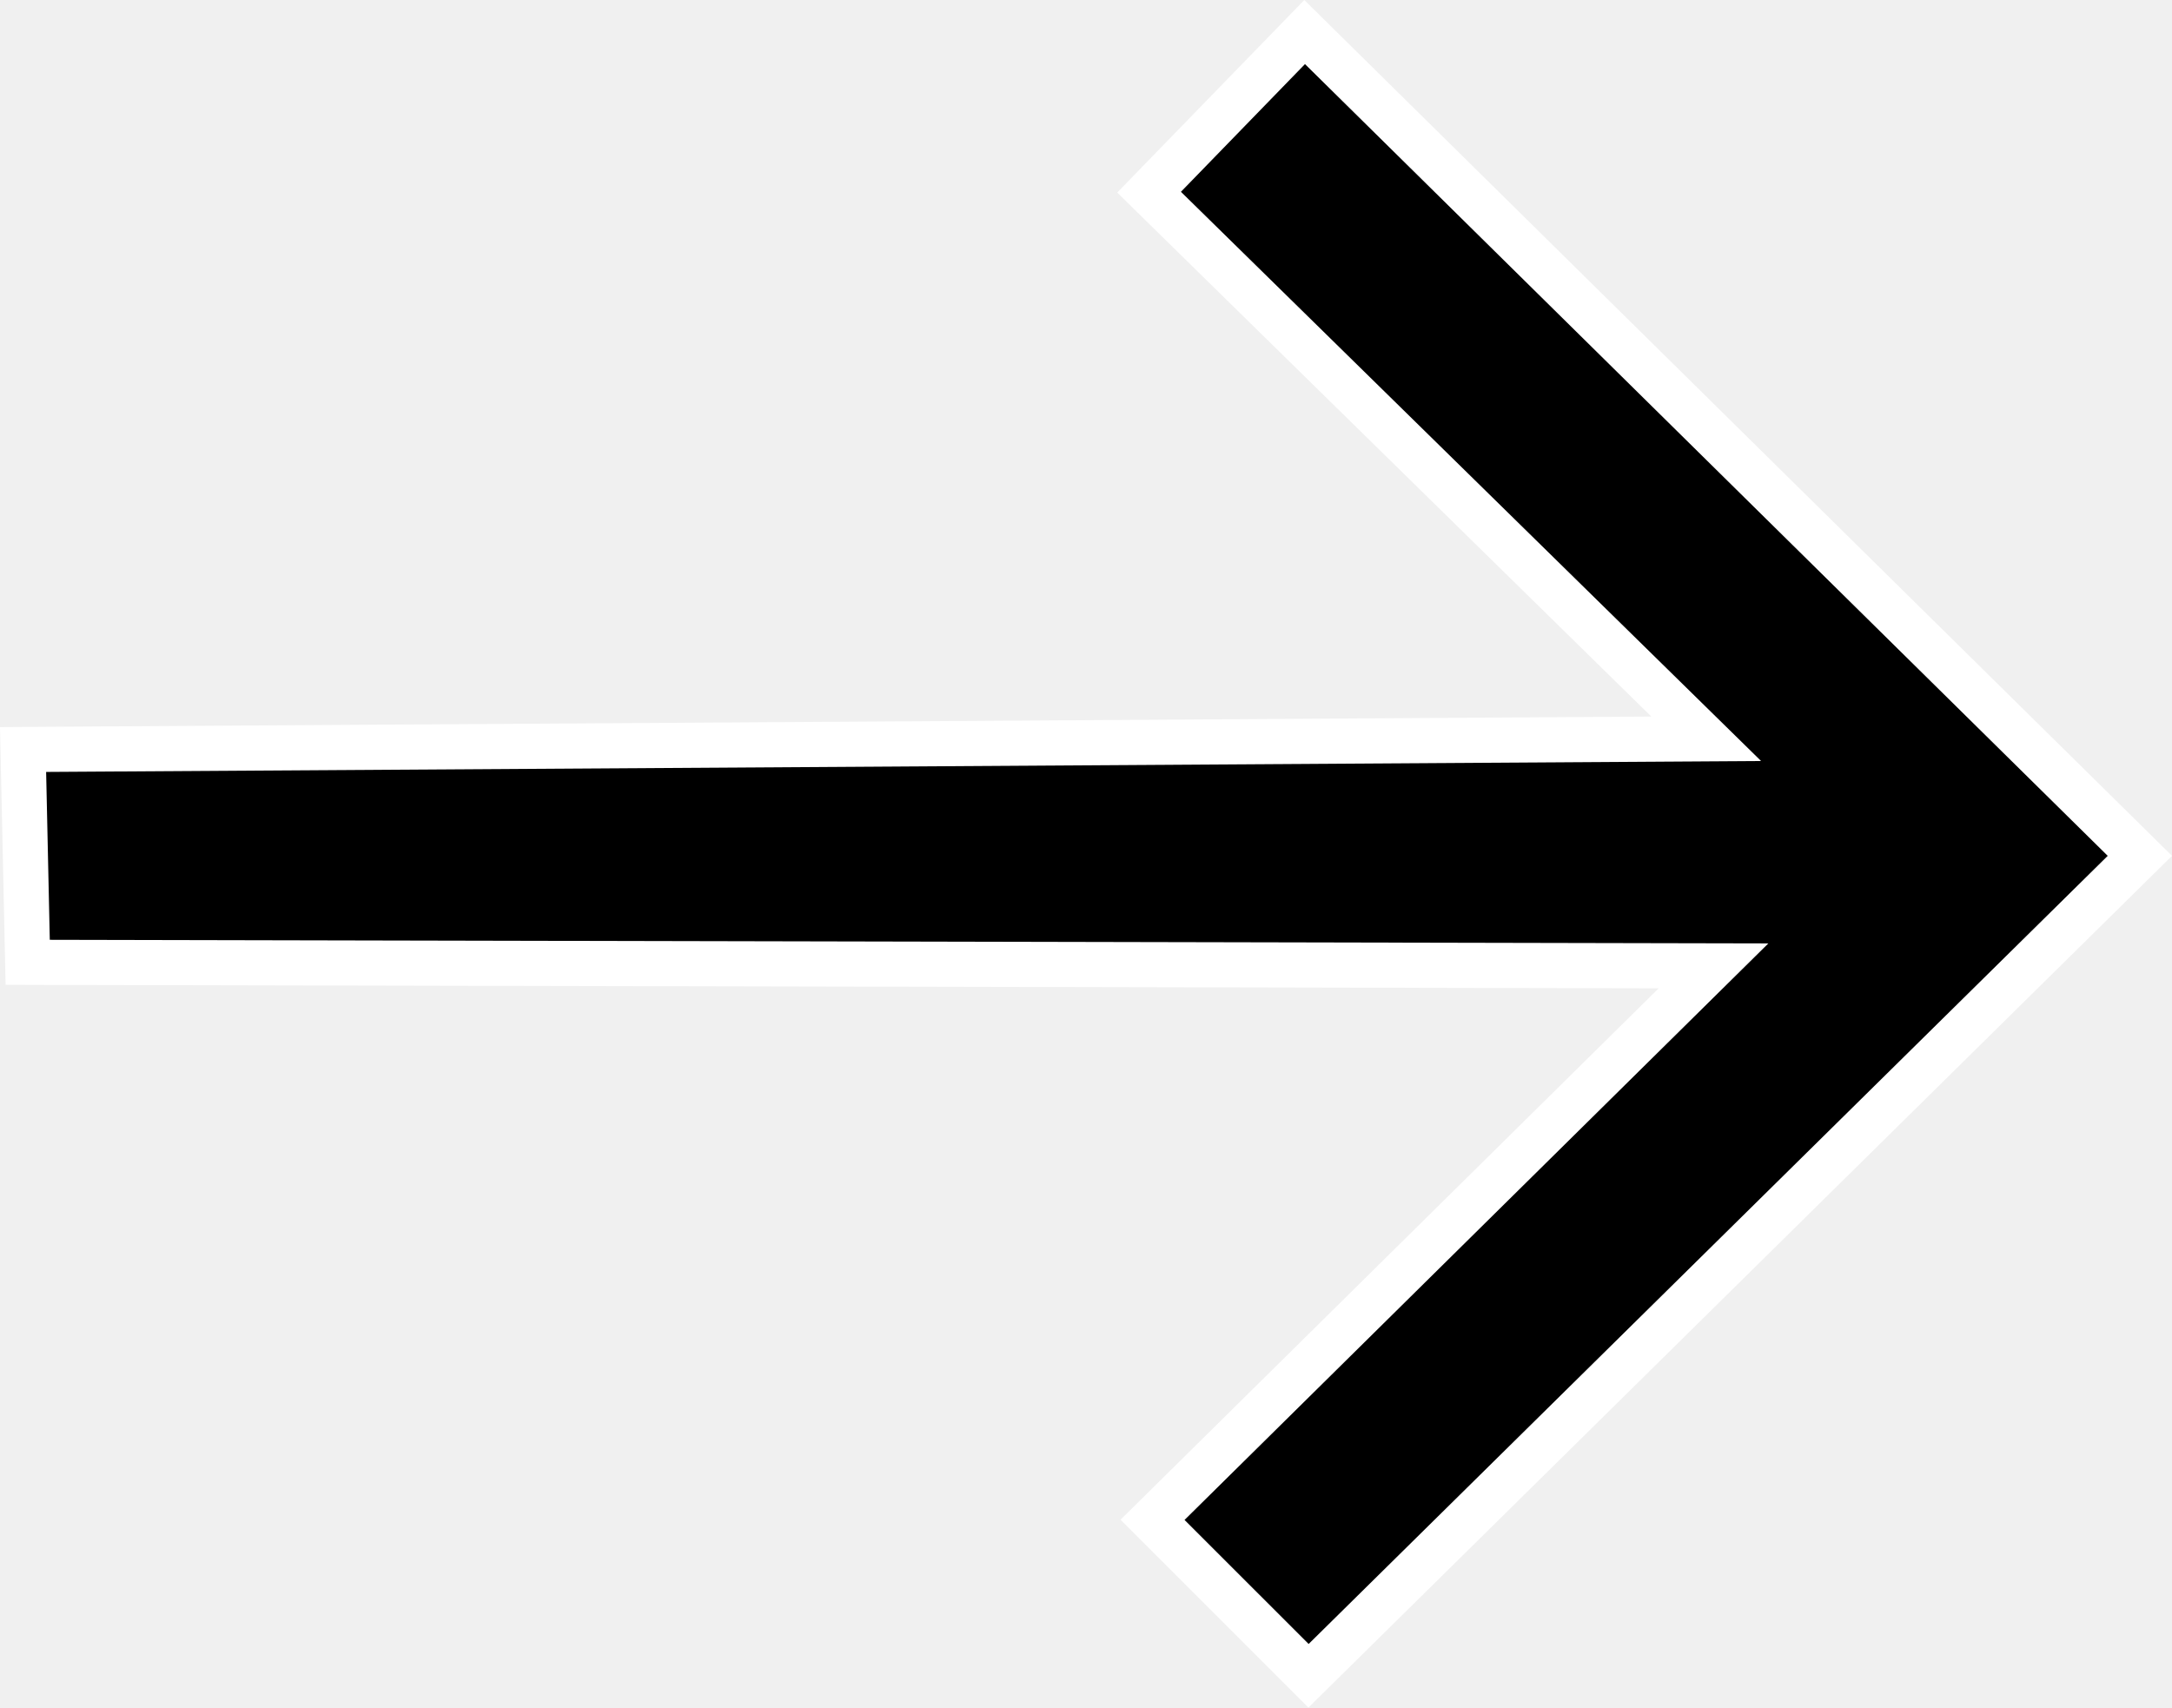
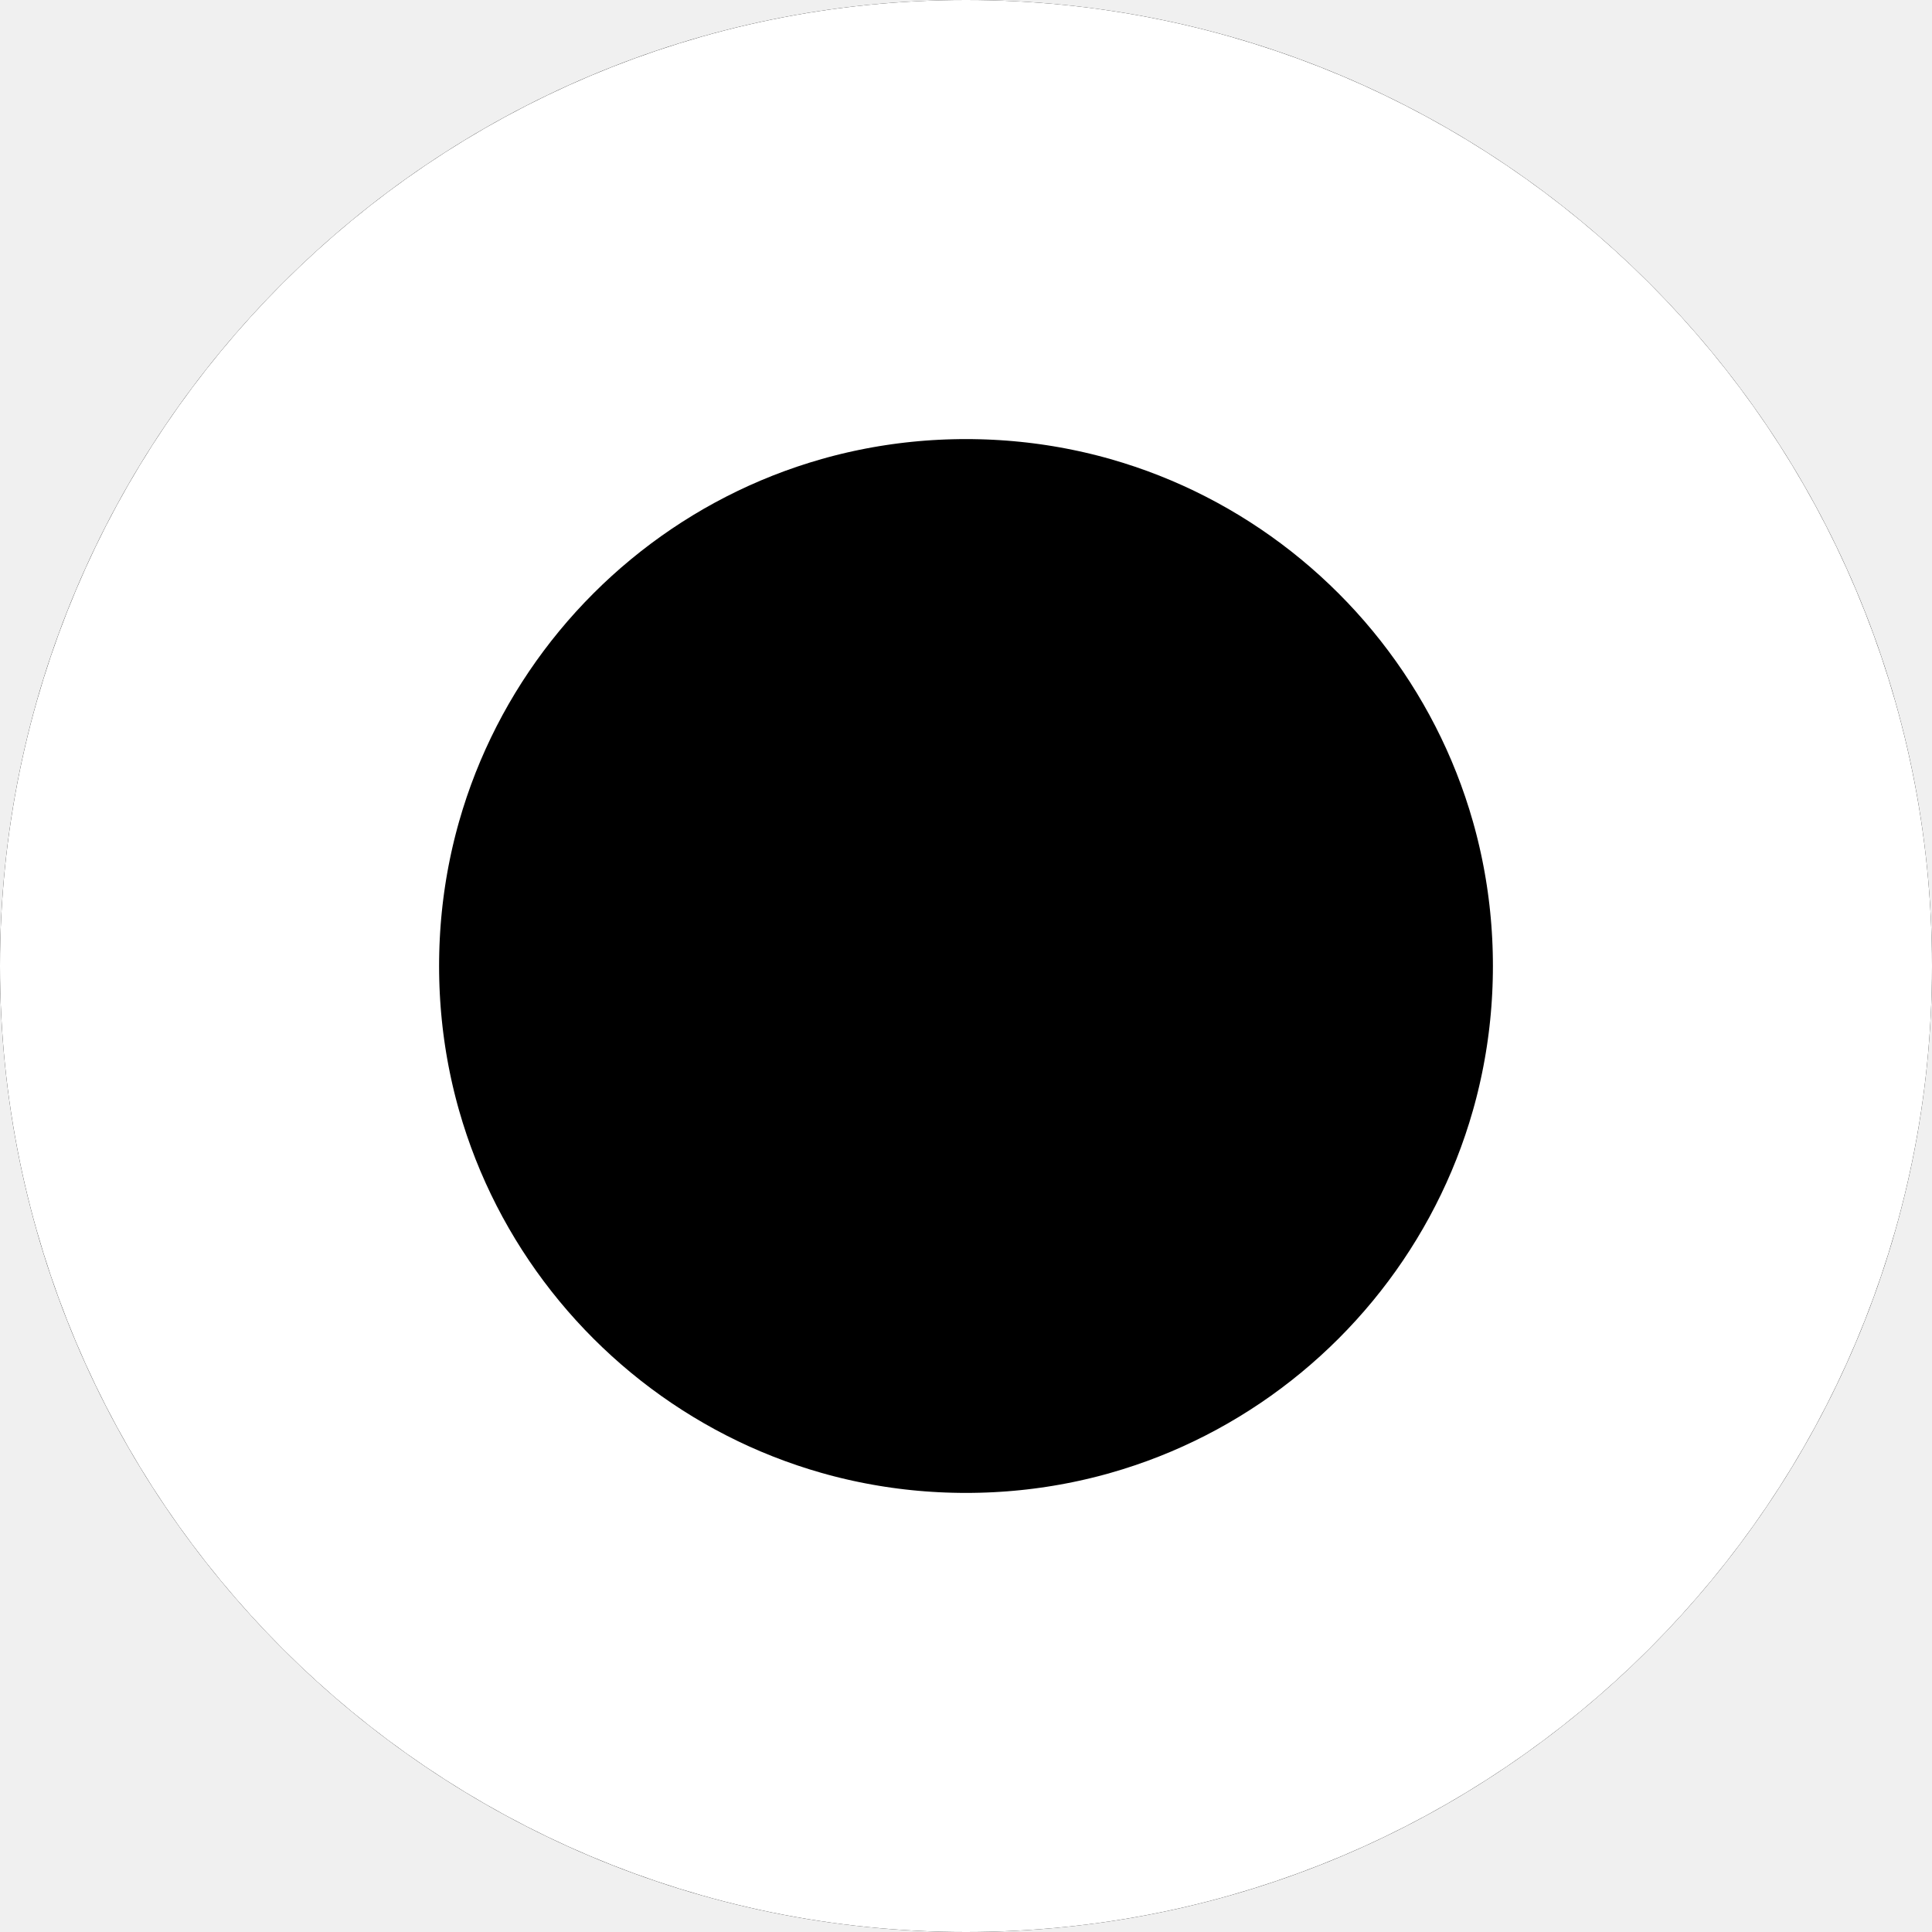
- <svg xmlns="http://www.w3.org/2000/svg" width="48.116" height="37.829" viewBox="0 0 48.116 37.829">
-   <g transform="translate(1.022 36.42) rotate(-90)" fill-rule="evenodd">
-     <path d="M 17.46 46.382 L 17.104 46.021 L -0.356 28.319 L -0.705 27.965 L -0.354 27.614 L 2.395 24.866 L 2.75 24.51 L 3.104 24.868 L 15.022 36.937 L 15.1 0.08 L 15.102 -0.408 L 15.59 -0.419 L 19.308 -0.5 L 19.815 -0.511 L 19.819 -0.003 L 20.053 36.775 L 31.814 24.788 L 32.162 24.433 L 32.519 24.78 L 35.348 27.528 L 35.71 27.879 L 35.356 28.238 L 17.816 46.021 L 17.46 46.382 Z" stroke="none" />
-     <path d="M 17.46 45.67 L 35 27.887 L 32.171 25.139 L 19.561 37.991 L 19.319 -6.152343985377229e-07 L 15.6 0.081 L 15.52 38.152 L 2.748 25.219 L 0 27.968 L 17.46 45.67 M 17.46 47.094 L 16.748 46.372 L -0.712 28.67 L -1.409 27.963 L -0.707 27.261 L 2.041 24.512 L 2.753 23.801 L 3.46 24.517 L 14.525 35.722 L 14.6 0.079 L 14.603 -0.898 L 15.579 -0.919 L 19.297 -1 L 20.312 -1.022 L 20.319 -0.006 L 20.546 35.559 L 31.457 24.438 L 32.154 23.728 L 32.868 24.421 L 35.697 27.17 L 36.42 27.872 L 35.712 28.589 L 18.172 46.372 L 17.46 47.094 Z" stroke="none" fill="#fff" />
+ <svg xmlns="http://www.w3.org/2000/svg" width="22" height="22" viewBox="0 0 22 22">
+   <g id="Ellipse_1" data-name="Ellipse 1" stroke="#fff" stroke-width="5">
+     <circle cx="11" cy="11" r="11" stroke="none" />
+     <circle cx="11" cy="11" r="8.5" fill="none" />
  </g>
</svg>
